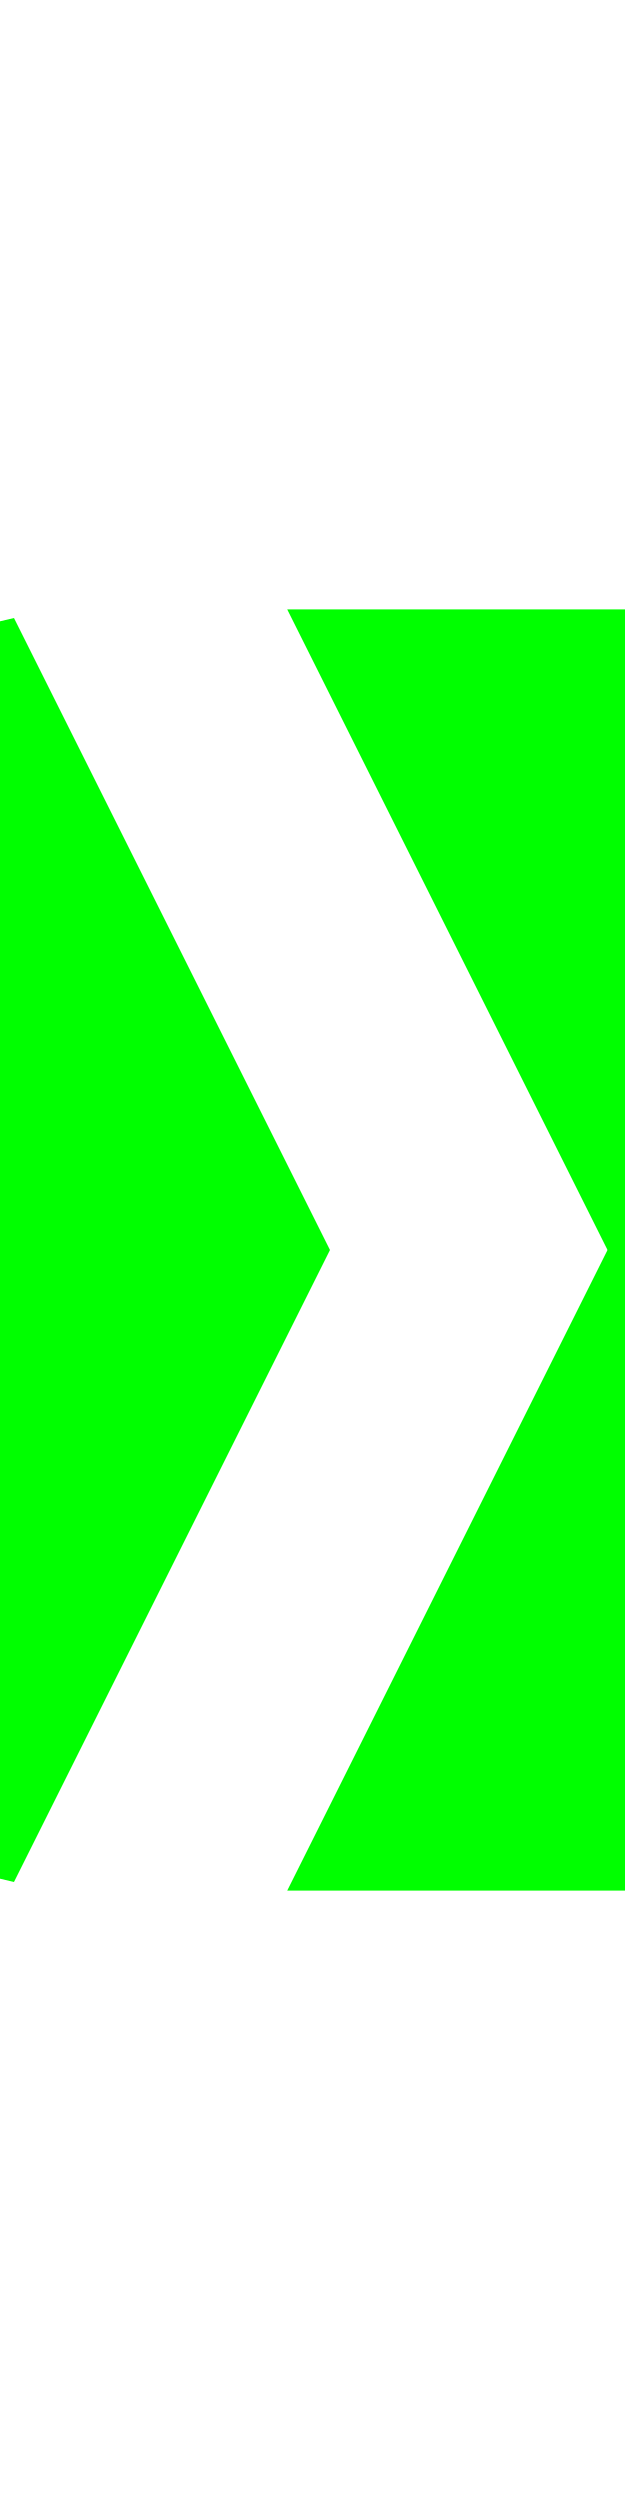
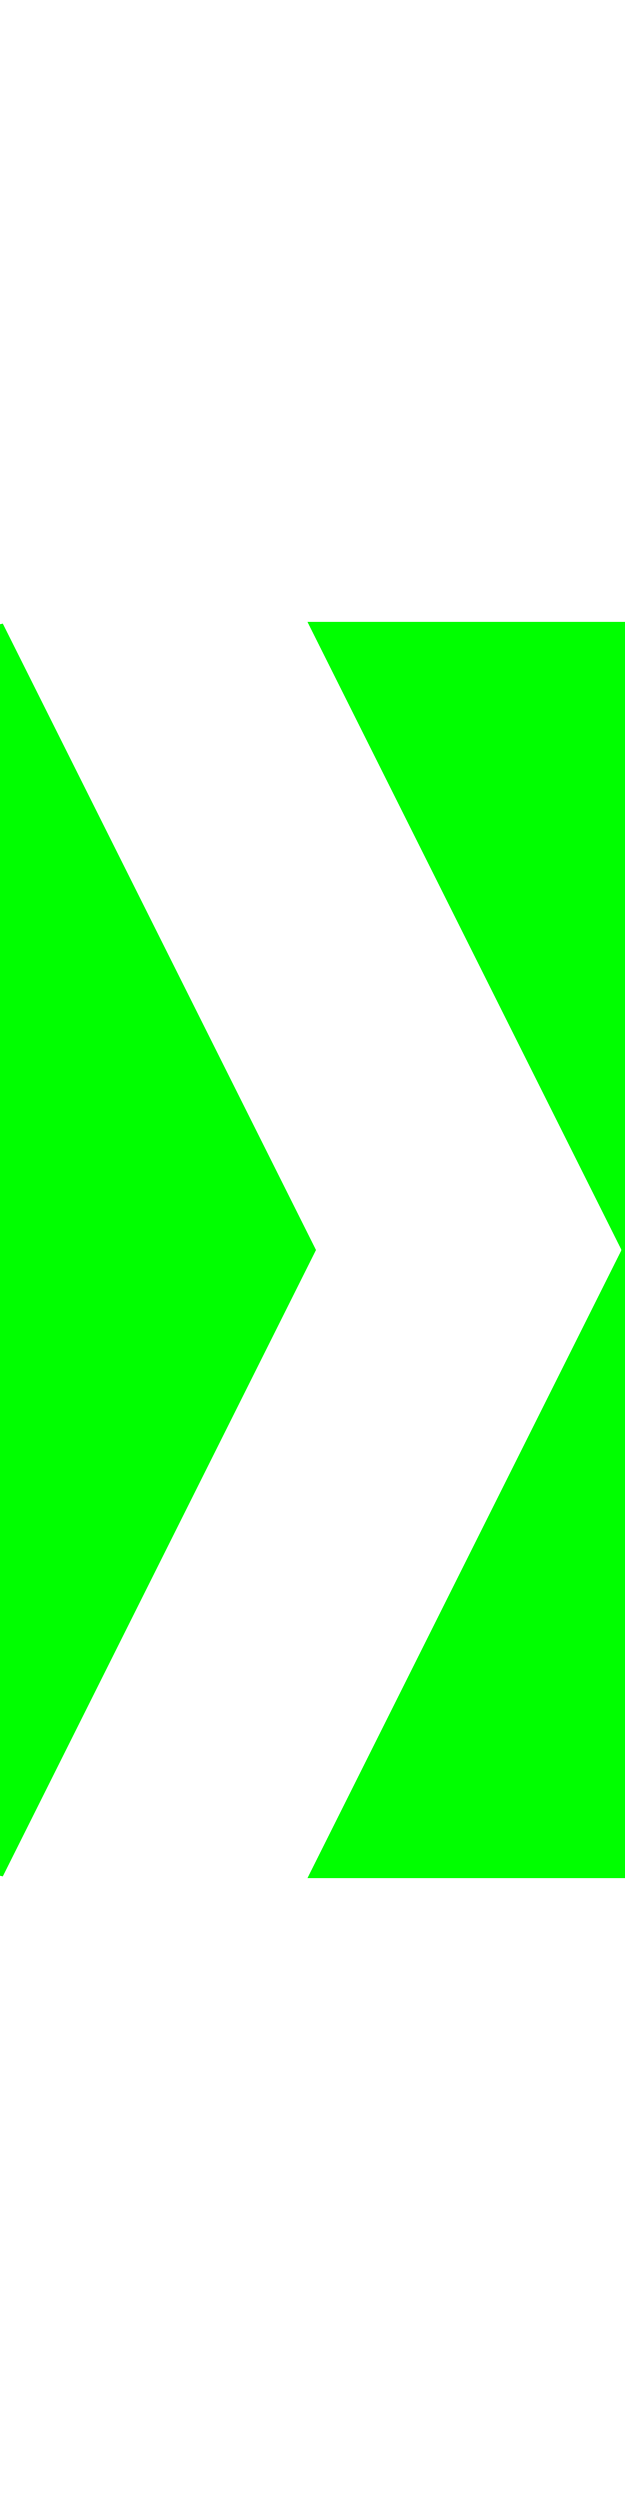
<svg xmlns="http://www.w3.org/2000/svg" version="1.1" baseProfile="full" width="100" height="400">
-   <polygon points="100,100 50,100 100,200" style="fill:lime;stroke:lime;stroke-width:5" />
-   <polygon points="100,300 50,300 100,200" style="fill:lime;stroke:lime;stroke-width:5" />
-   <polygon points="50,200 0,100 0,300" style="fill:lime;stroke:lime;stroke-width:5" />
+   <polygon points="100,100 50,100 100,200" style="fill:lime;stroke:lime;stroke-width:1" />
+   <polygon points="100,300 50,300 100,200" style="fill:lime;stroke:lime;stroke-width:1" />
+   <polygon points="50,200 0,100 0,300" style="fill:lime;stroke:lime;stroke-width:1" />
</svg>
